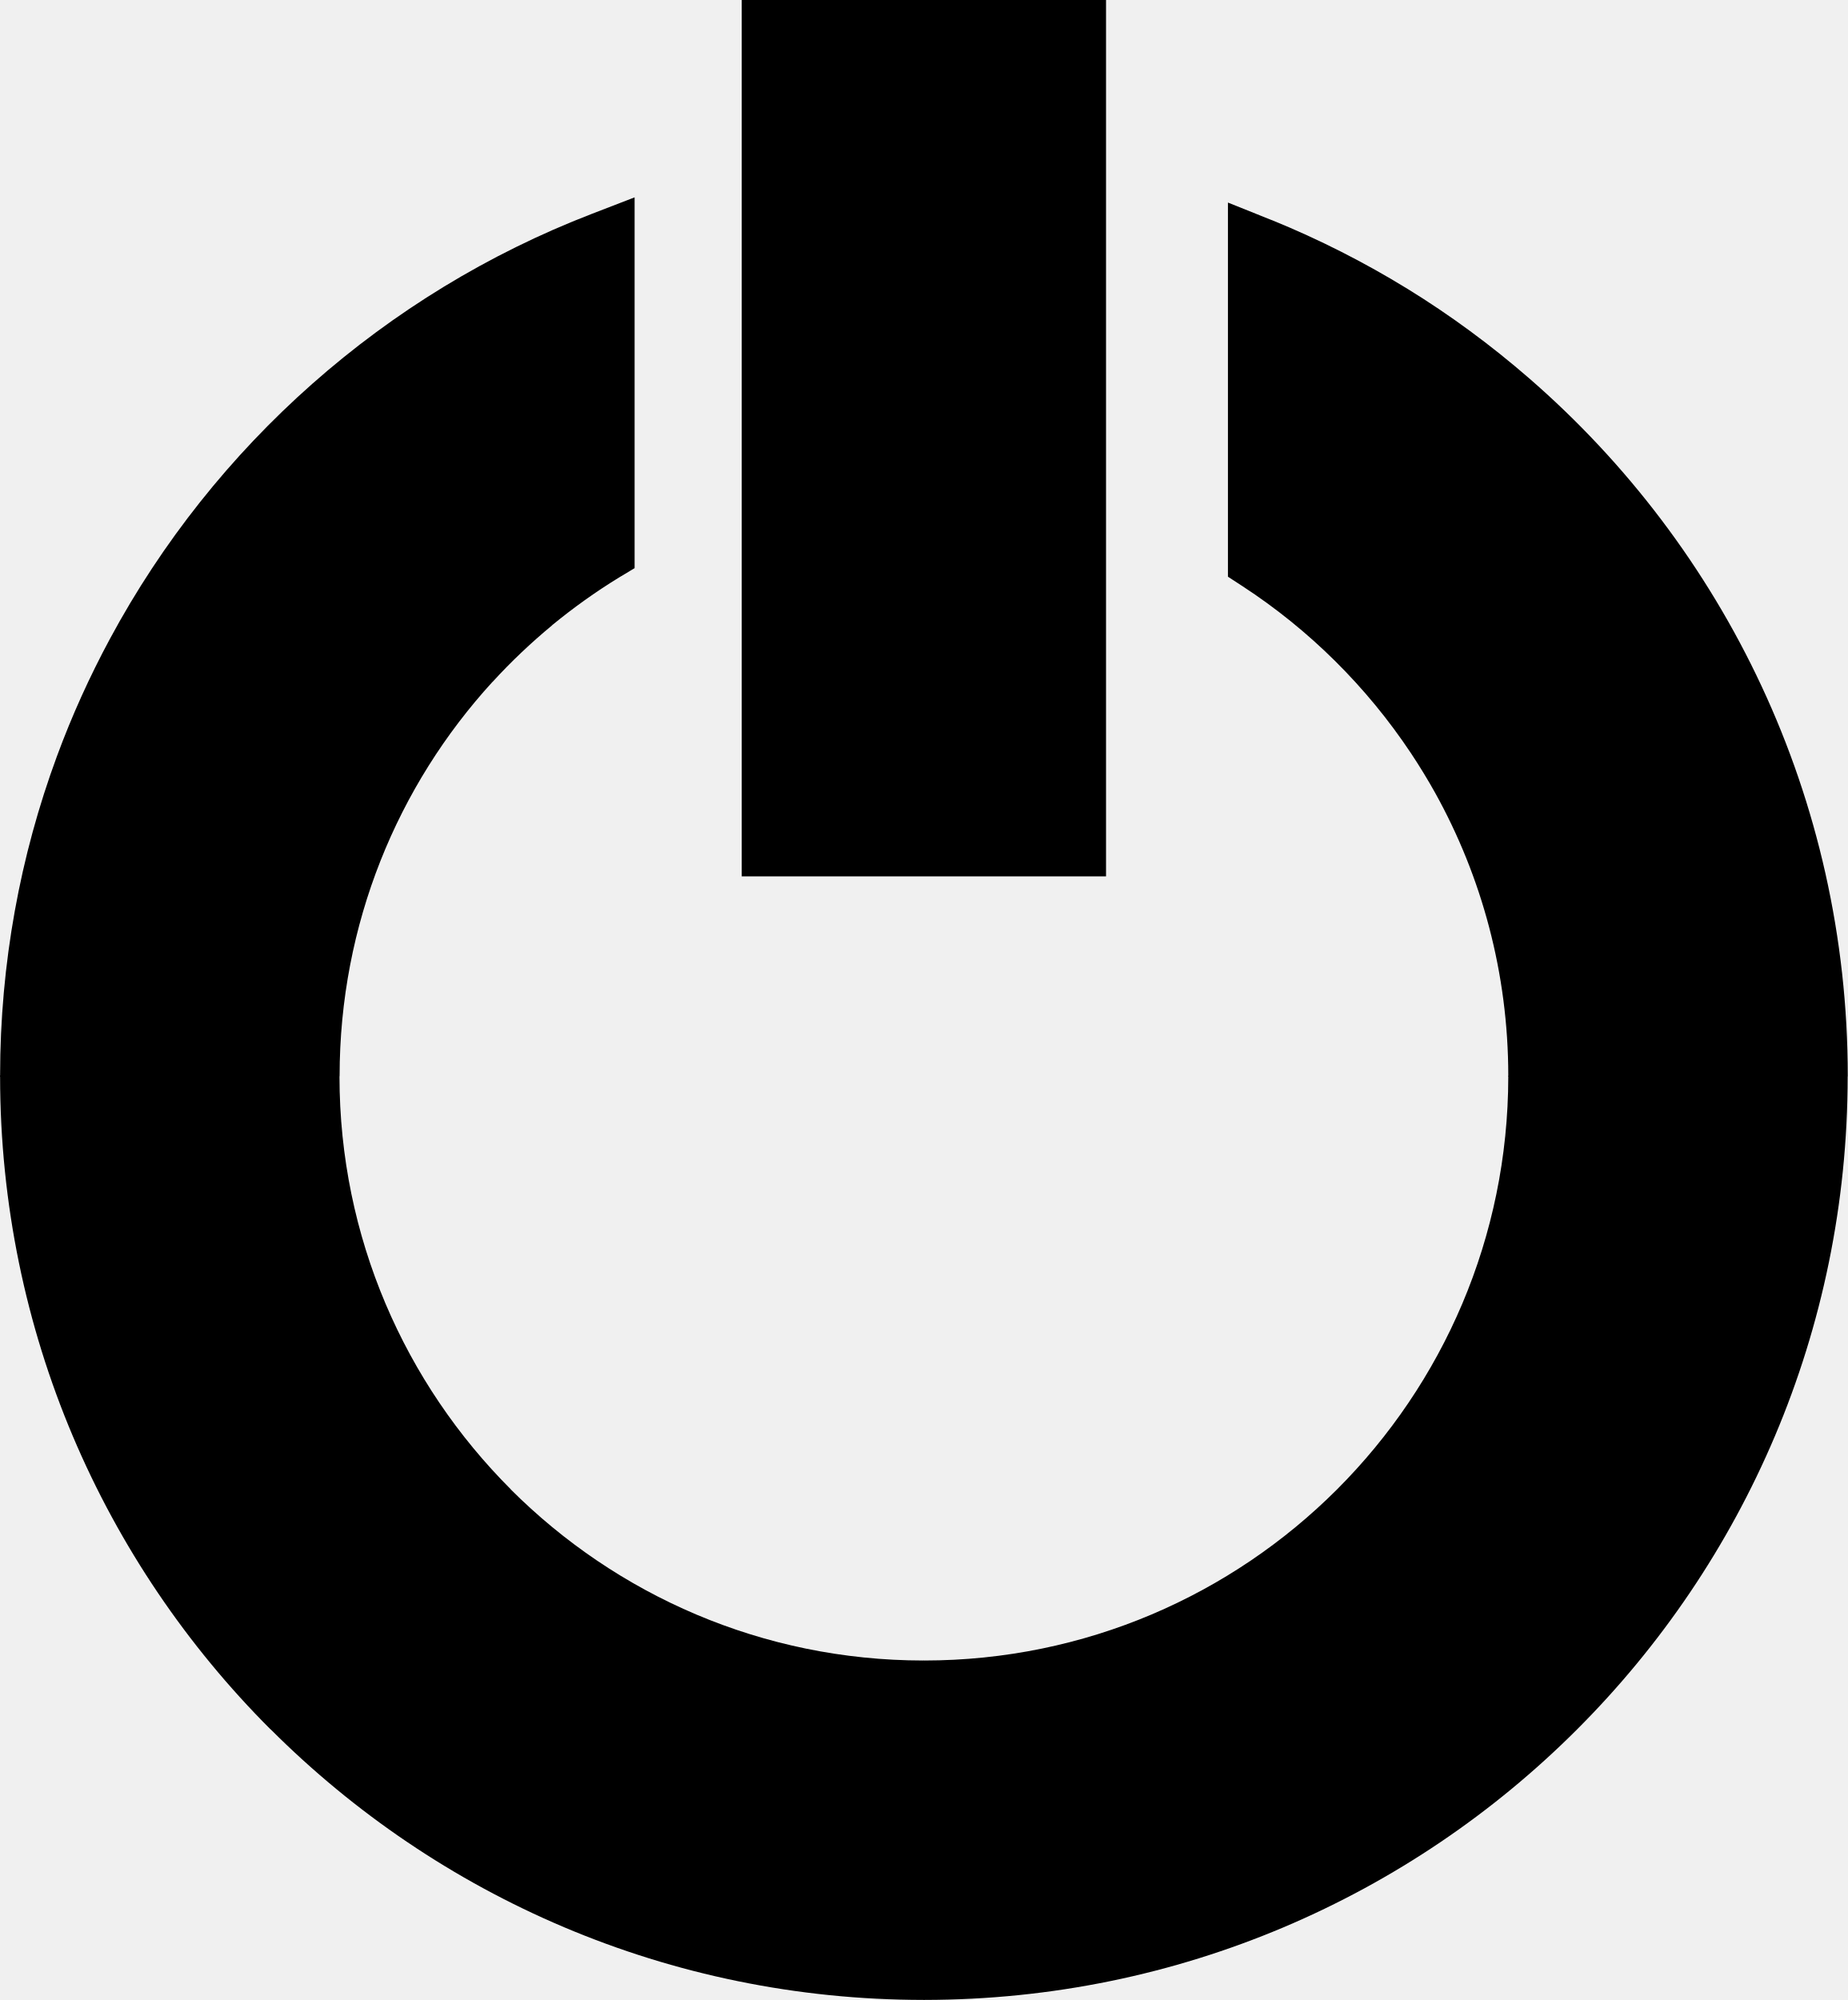
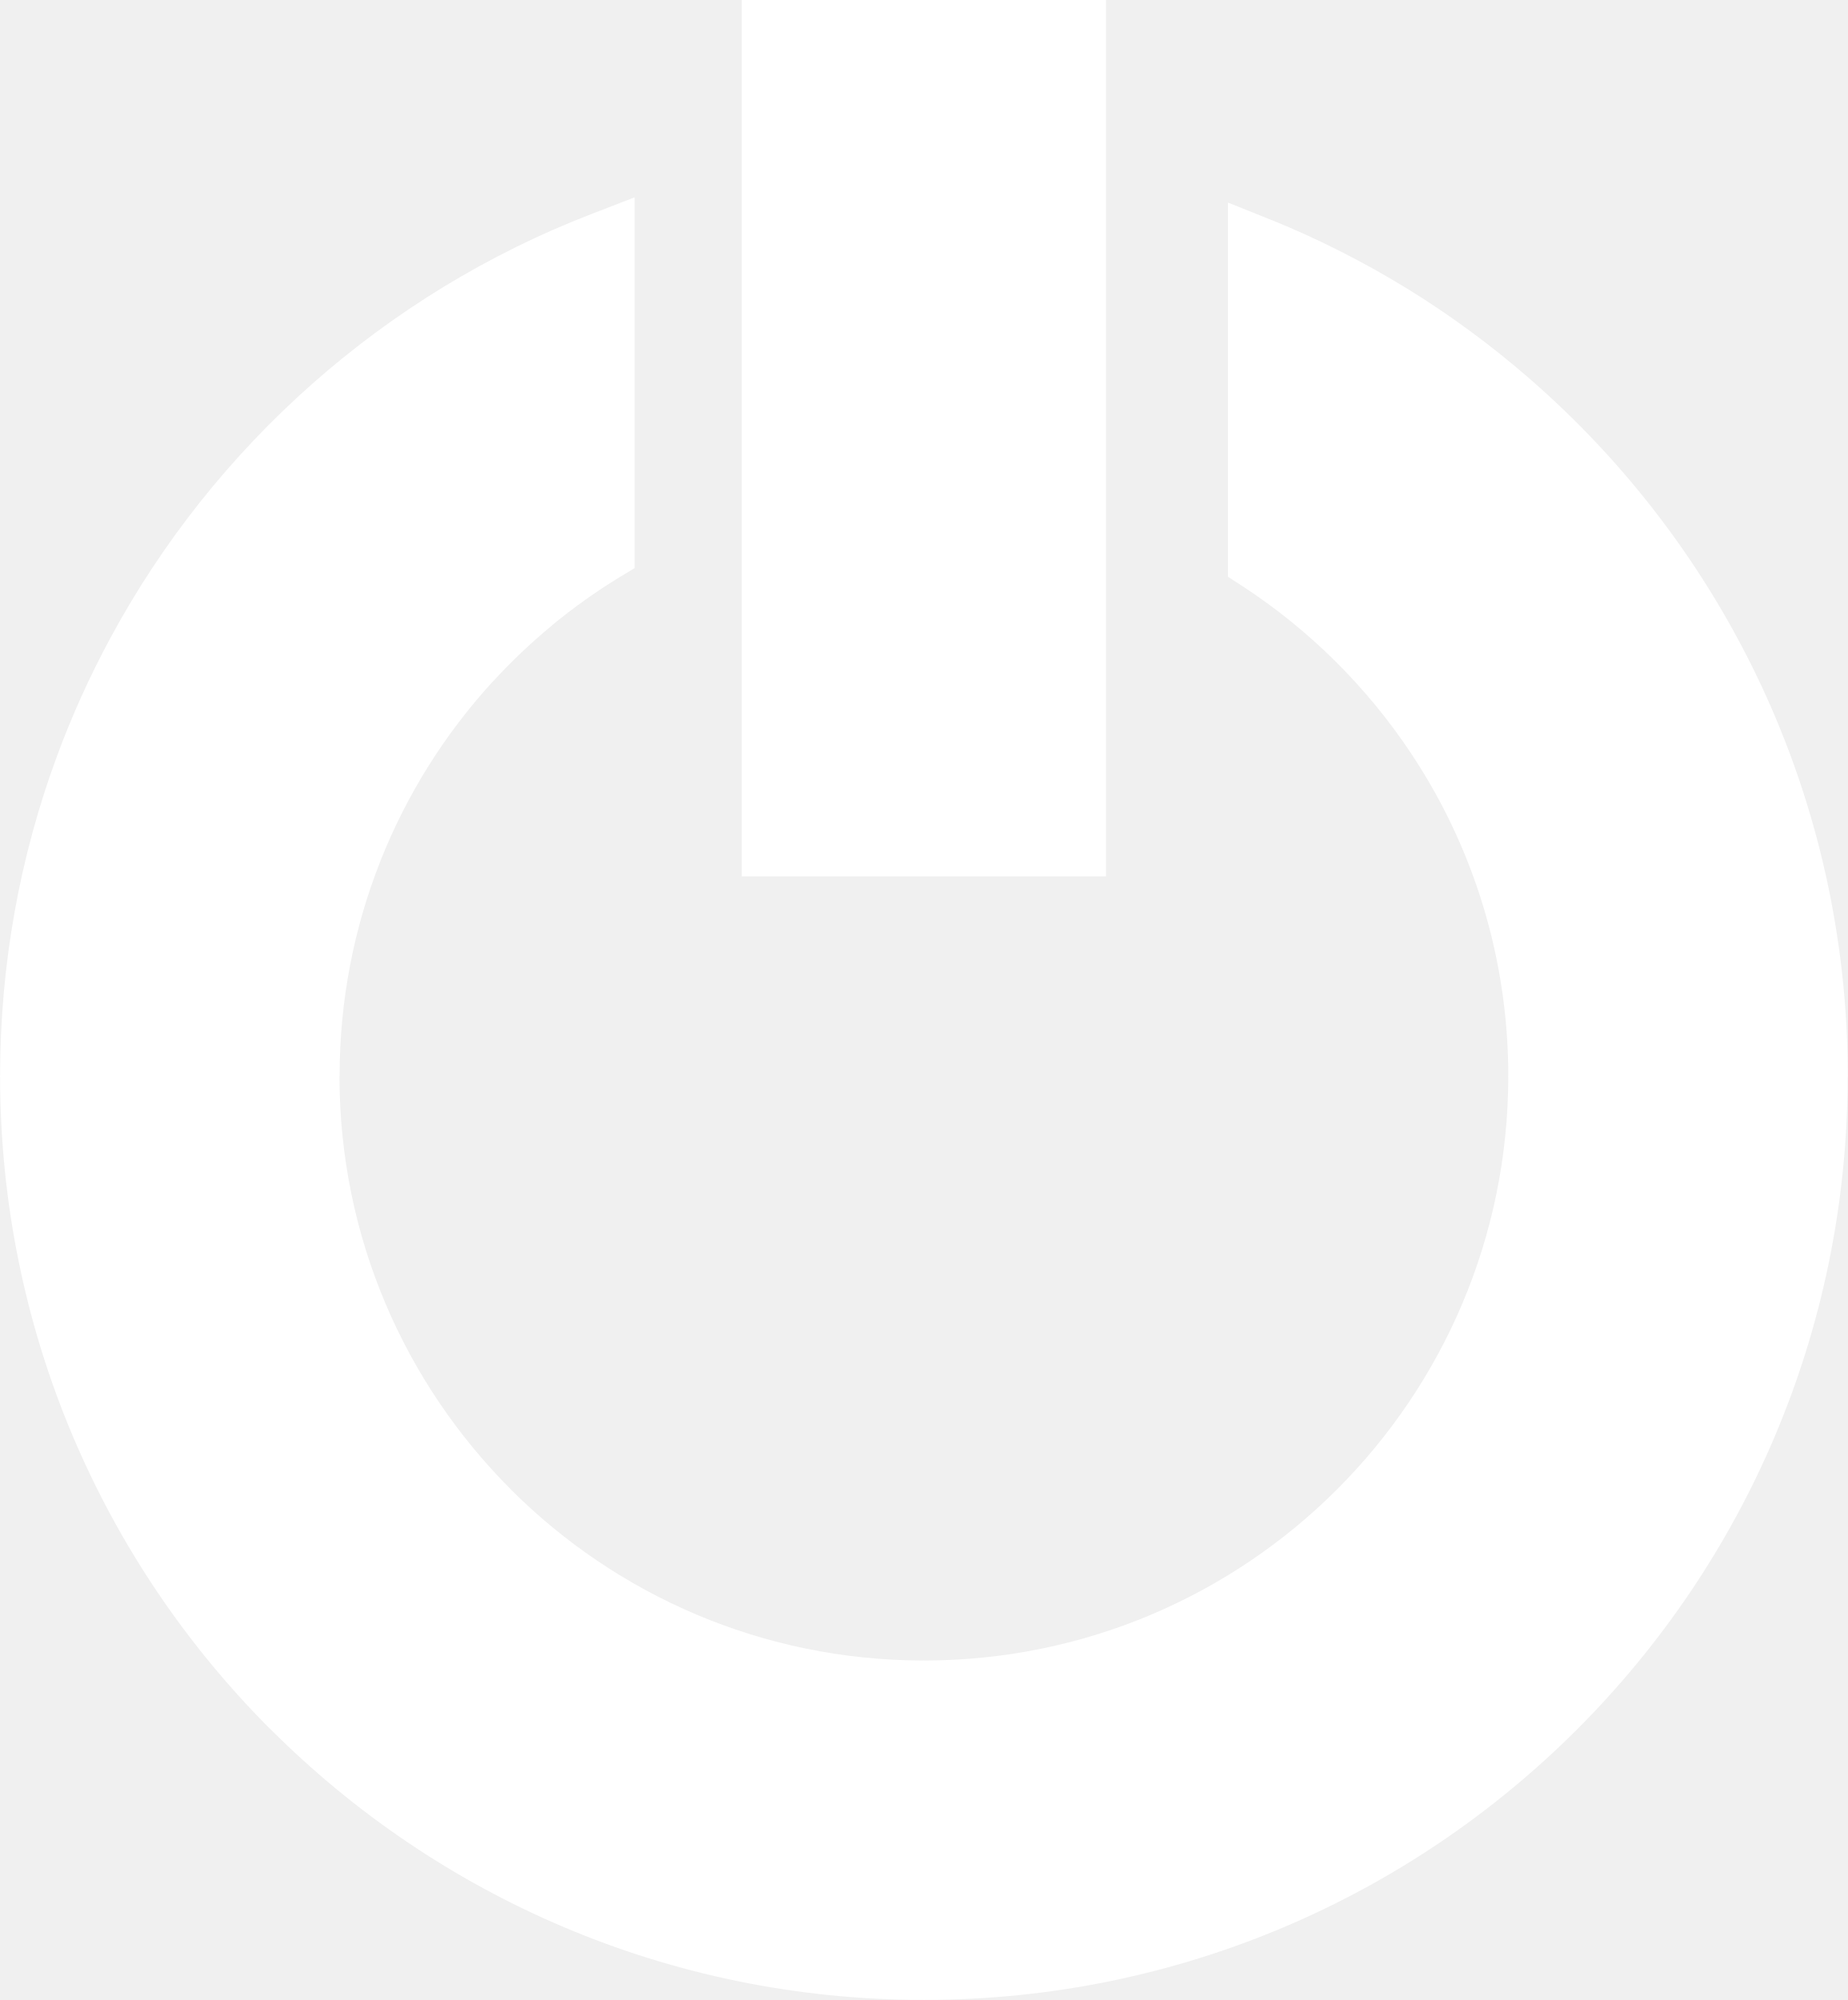
- <svg xmlns="http://www.w3.org/2000/svg" version="1.1" id="Layer_1" x="0px" y="0px" width="113.525px" height="122.879px" viewBox="0 0 113.525 122.879" enable-background="new 0 0 113.525 122.879" xml:space="preserve">
+ <svg xmlns="http://www.w3.org/2000/svg" version="1.1" id="Layer_1" x="0px" y="0px" fill="white" width="113.525px" height="122.879px" viewBox="0 0 113.525 122.879" enable-background="new 0 0 113.525 122.879" xml:space="preserve">
  <g>
    <path d="M78.098,13.509l0.033,0.013h0.008c2.908,1.182,5.699,2.603,8.34,4.226c2.621,1.612,5.121,3.455,7.467,5.491 c11.992,10.408,19.58,25.764,19.58,42.879v0.016h-0.006c-0.006,15.668-6.361,29.861-16.633,40.127 c-10.256,10.256-24.434,16.605-40.09,16.613v0.006h-0.033h-0.015v-0.006c-15.666-0.004-29.855-6.357-40.123-16.627l-0.005,0.004 C6.365,95.994,0.015,81.814,0.006,66.15H0v-0.033v-0.039h0.006c0.004-6.898,1.239-13.511,3.492-19.615 c0.916-2.486,2.009-4.897,3.255-7.21C13.144,27.38,23.649,18.04,36.356,13.142l2.634-1.017v2.817v18.875v1.089l-0.947,0.569 l-0.007,0.004l-0.008,0.005l-0.007,0.004c-1.438,0.881-2.809,1.865-4.101,2.925l0.004,0.004c-1.304,1.079-2.532,2.242-3.659,3.477 h-0.007c-5.831,6.375-9.393,14.881-9.393,24.22v0.016h-0.007c0.002,9.9,4.028,18.877,10.527,25.375l-0.004,0.004 c6.492,6.488,15.457,10.506,25.349,10.512v-0.006h0.033h0.015v0.006c9.907-0.002,18.883-4.025,25.374-10.518 S92.66,76.045,92.668,66.148H92.66v-0.033V66.09h0.008c-0.002-6.295-1.633-12.221-4.484-17.362 c-0.451-0.811-0.953-1.634-1.496-2.453c-2.719-4.085-6.252-7.591-10.359-10.266l-0.885-0.577v-1.042V15.303v-2.857L78.098,13.509 L78.098,13.509z M47.509,0h18.507h1.938v1.937v49.969v1.937h-1.938H47.509h-1.937v-1.937V1.937V0H47.509L47.509,0z" />
  </g>
</svg>
